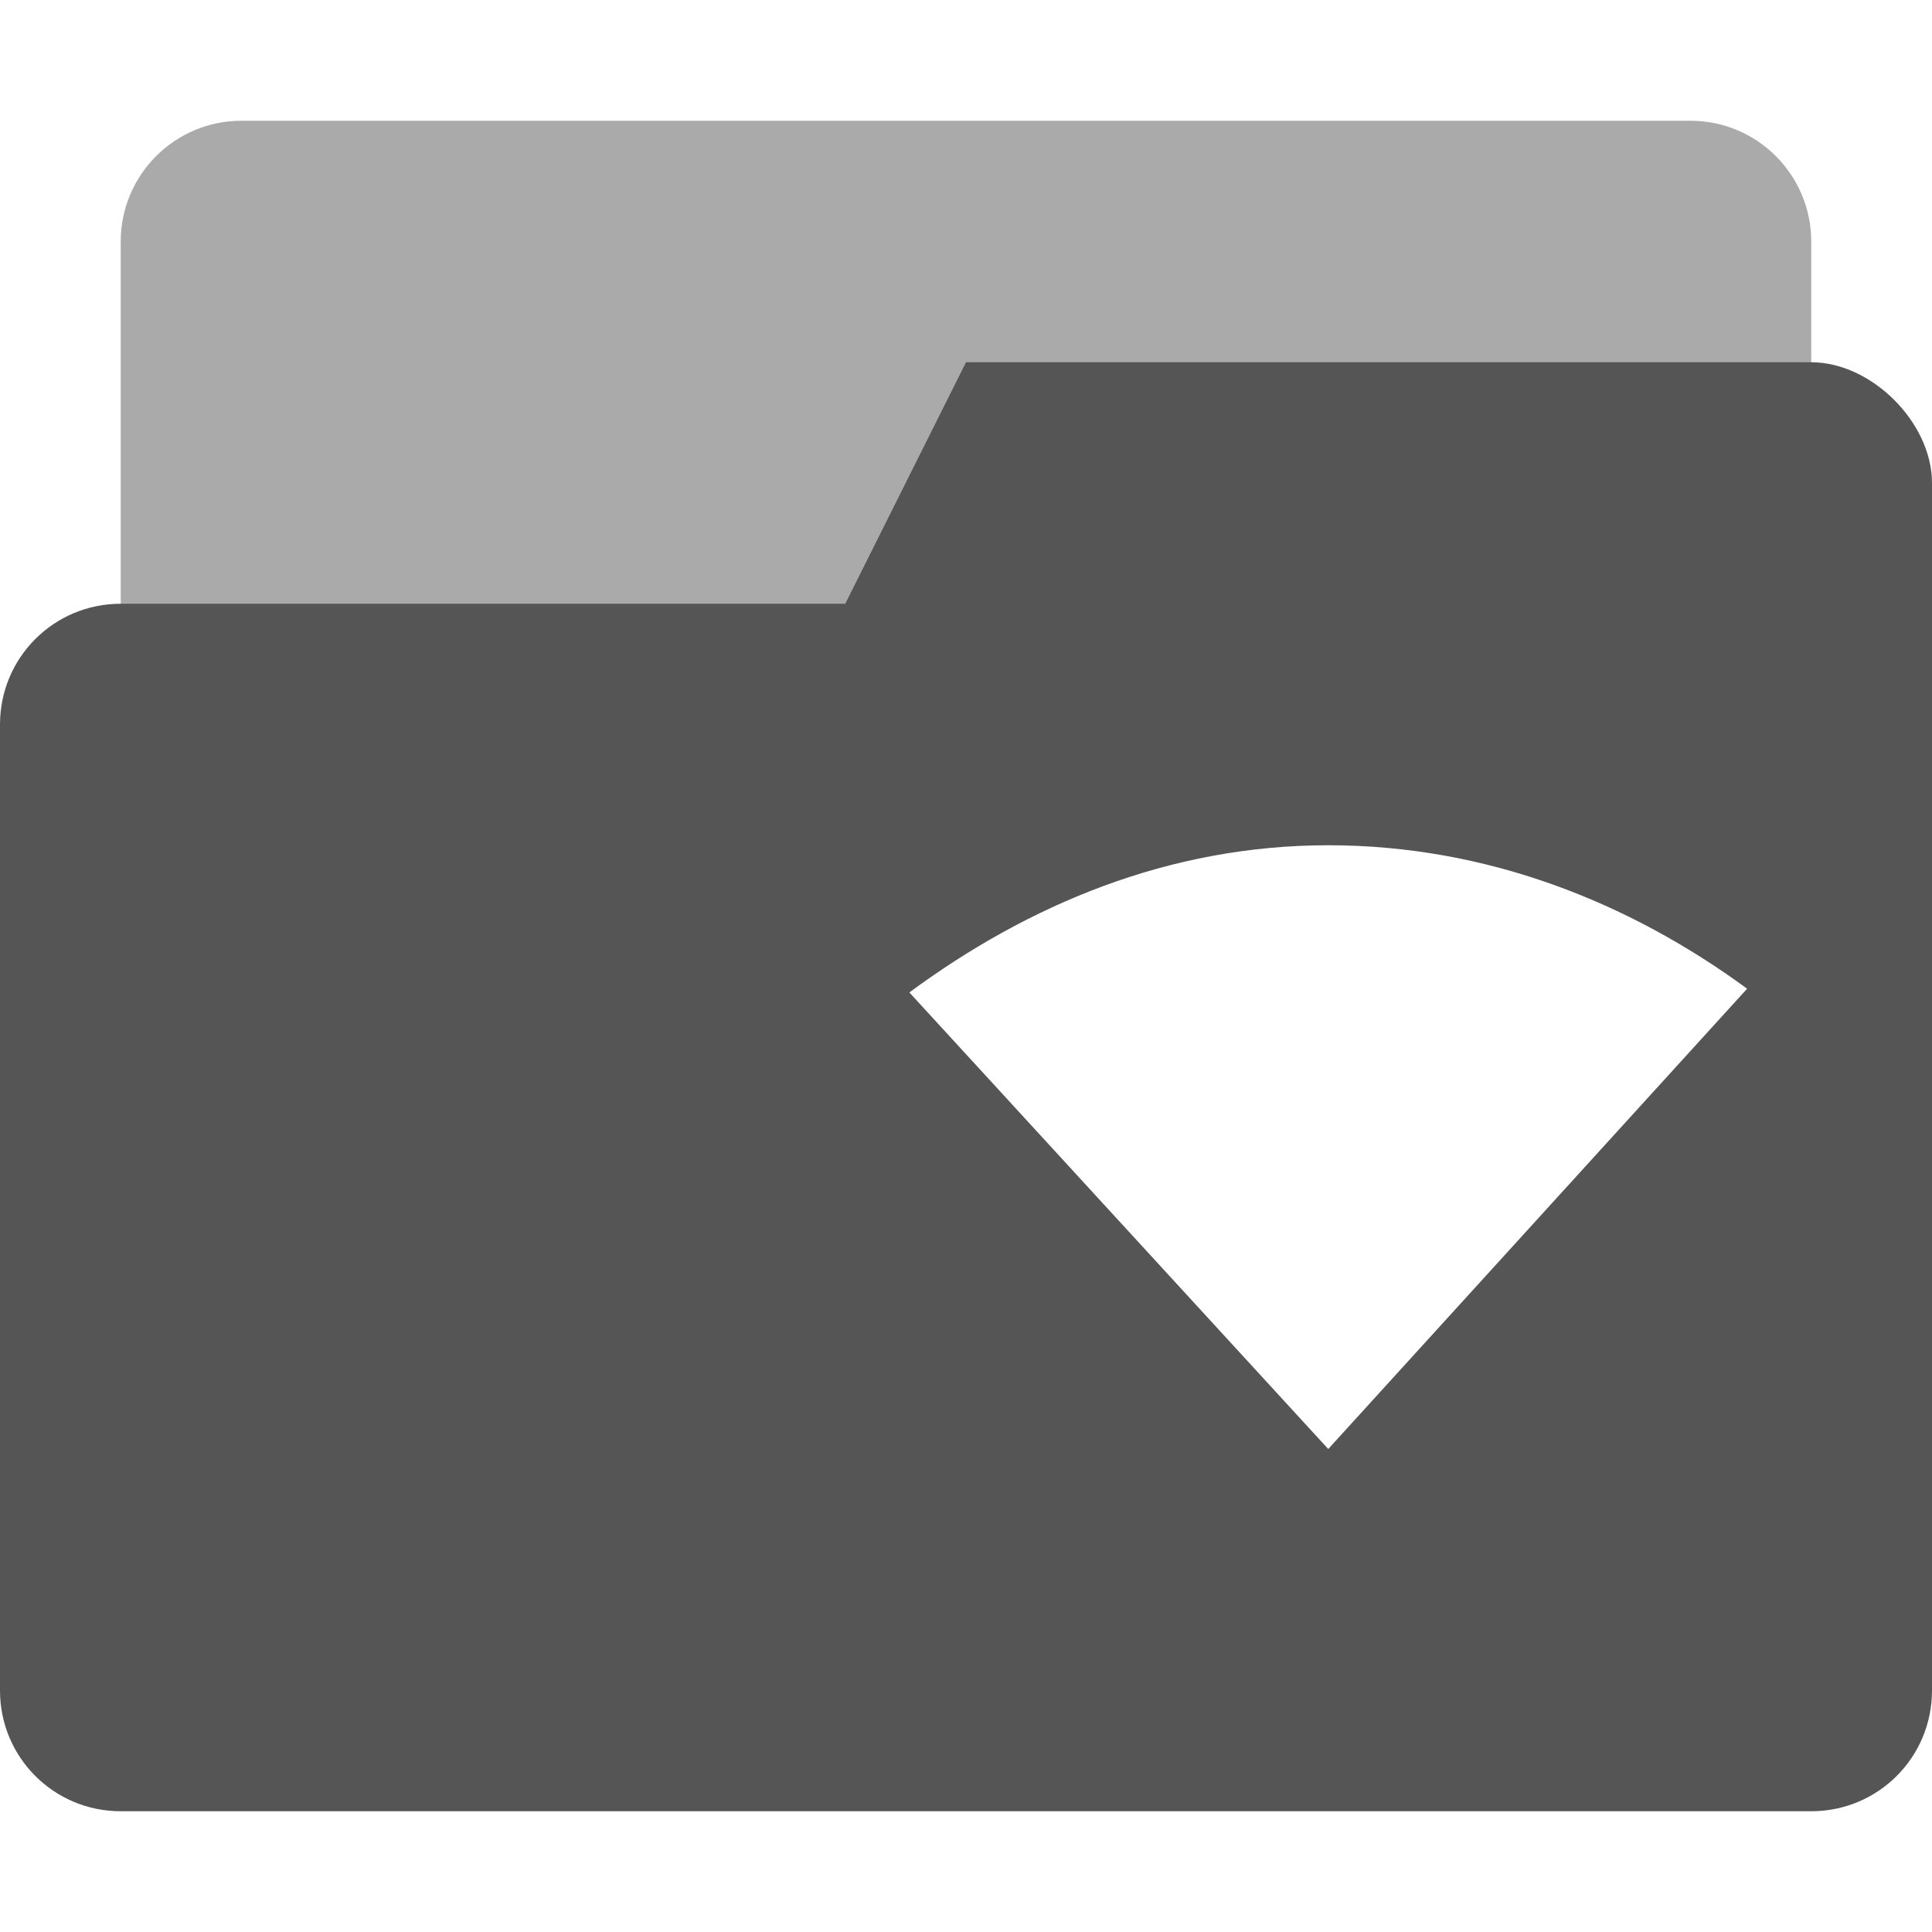
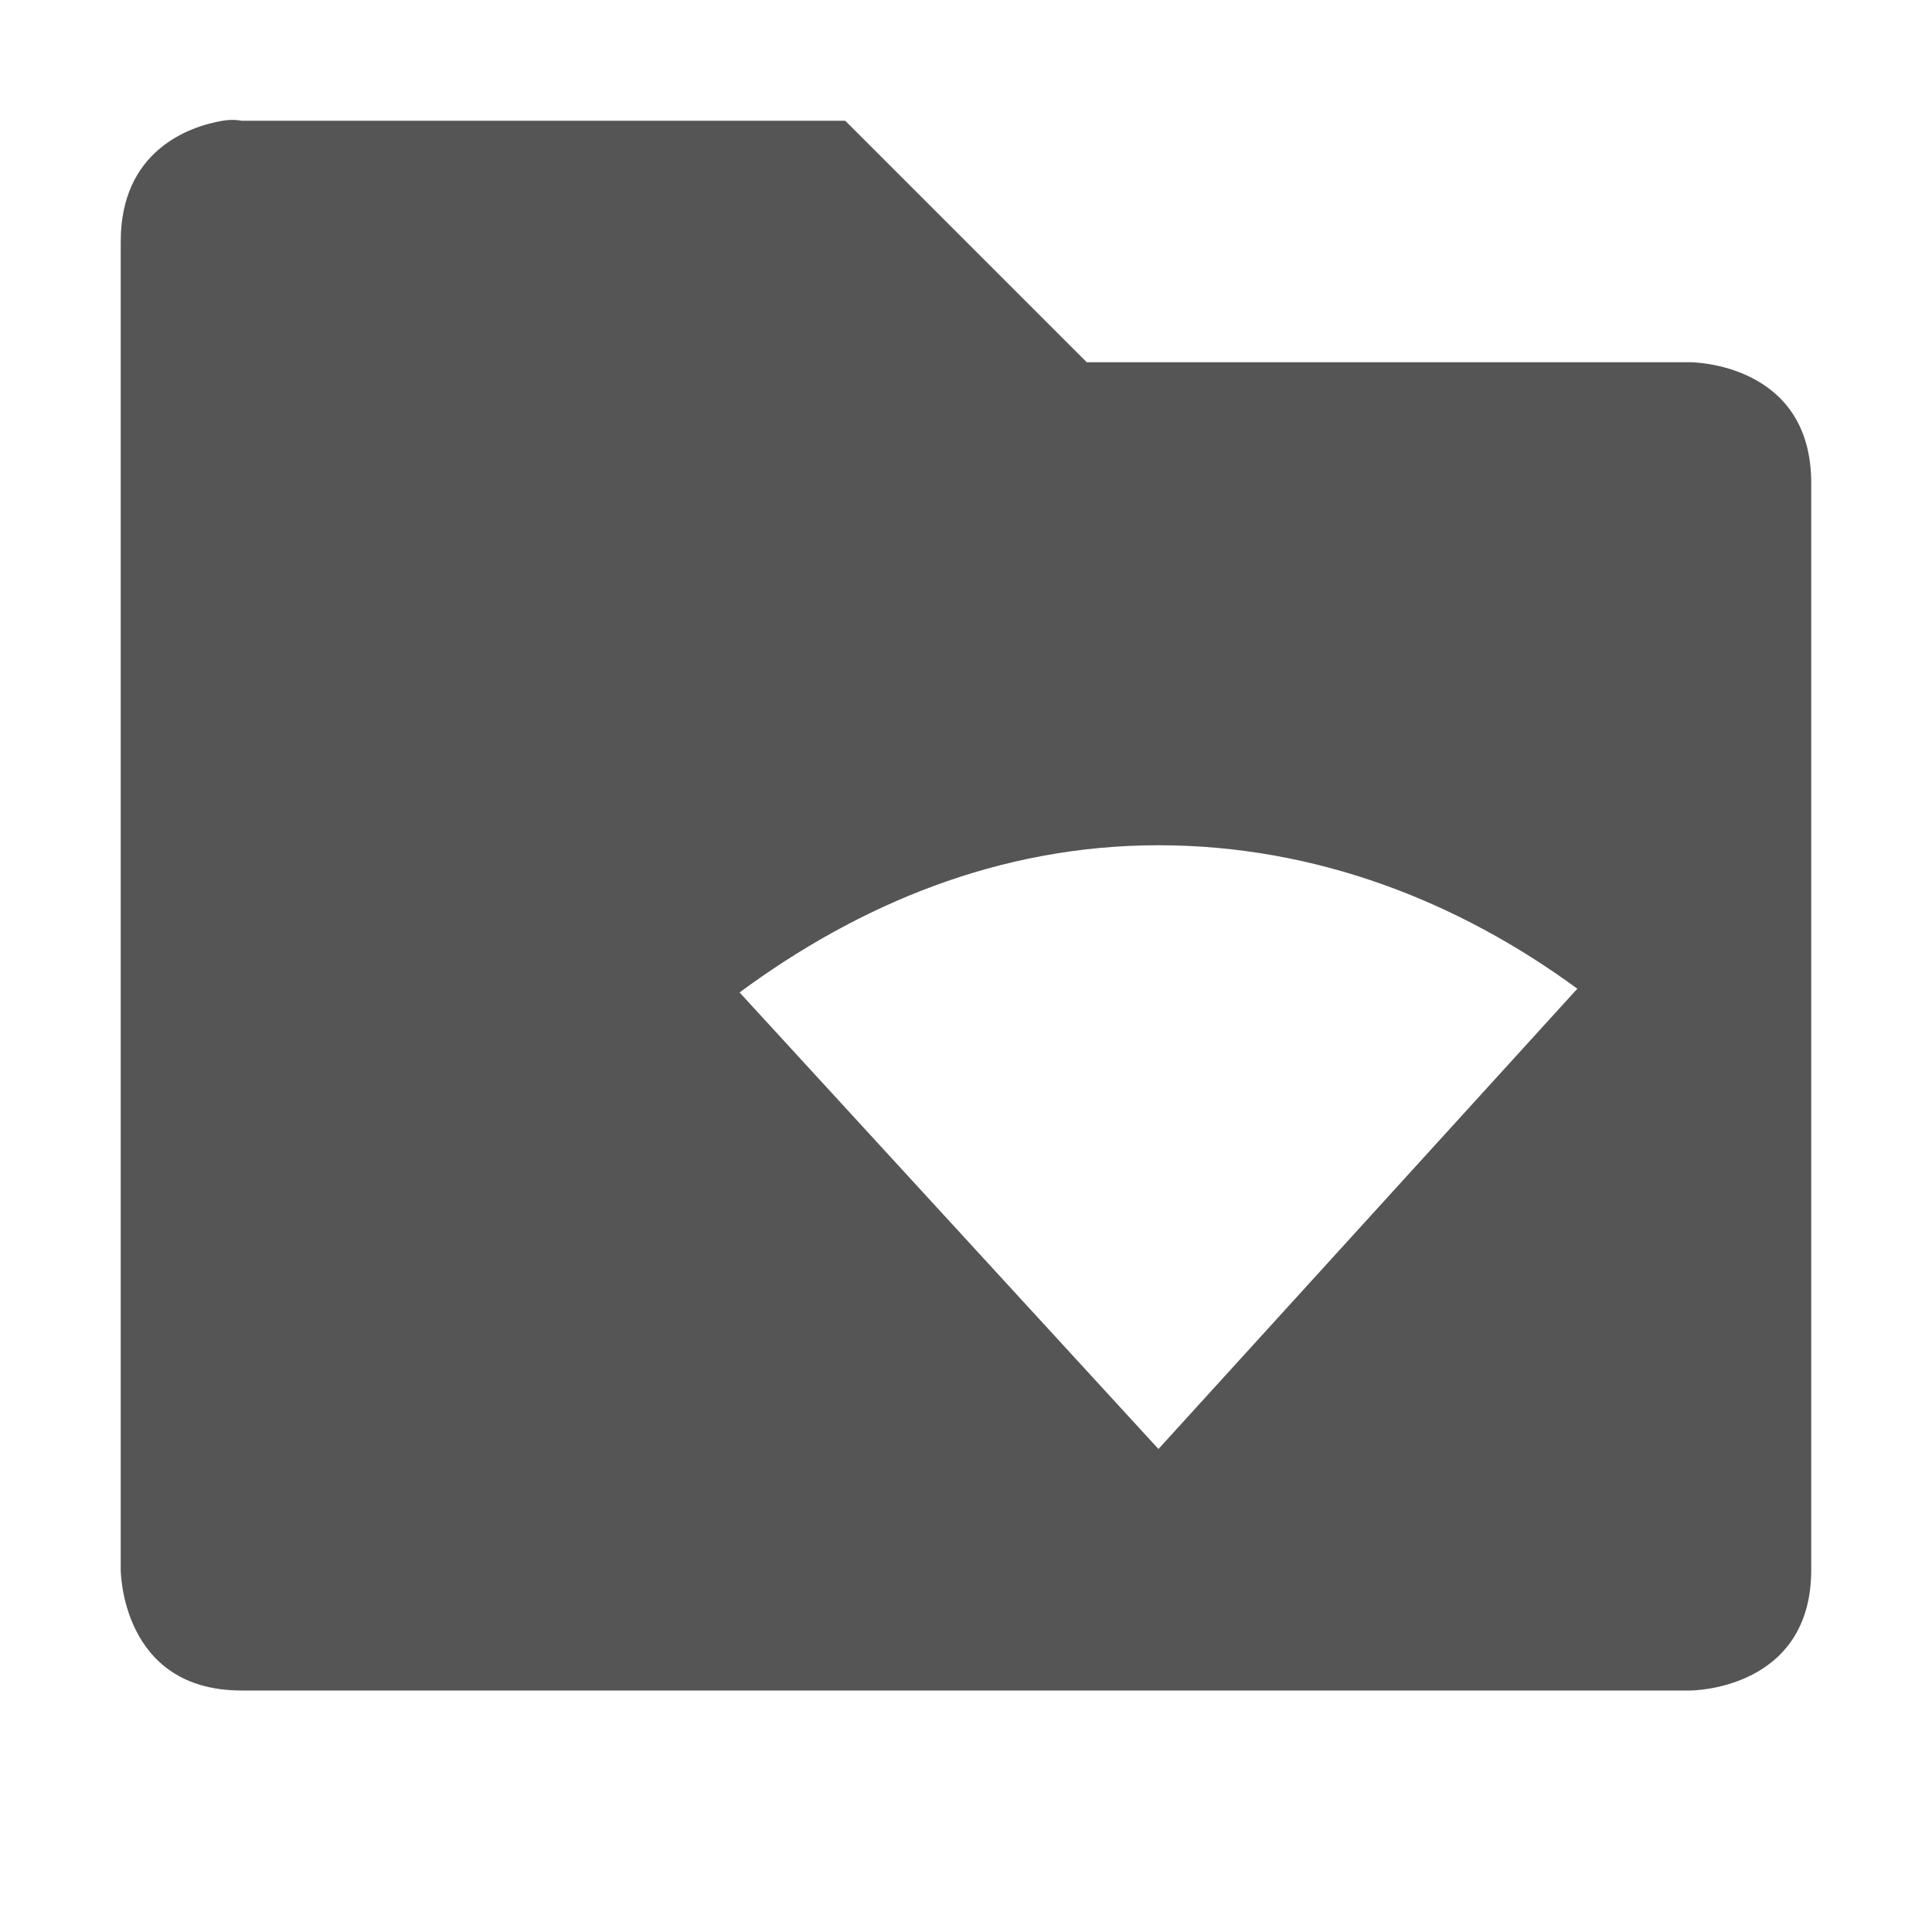
<svg xmlns="http://www.w3.org/2000/svg" xmlns:ns1="http://www.openswatchbook.org/uri/2009/osb" height="16" id="svg7384" style="enable-background:new" version="1.1" width="16">
  <defs id="defs7386">
    <linearGradient id="linearGradient5606" ns1:paint="solid">
      <stop id="stop5608" offset="0" style="stop-color:#000000;stop-opacity:1;" />
    </linearGradient>
    <filter color-interpolation-filters="sRGB" id="filter7554">
      <feBlend id="feBlend7556" in2="BackgroundImage" mode="darken" />
    </filter>
  </defs>
  <g id="layer9" style="display:inline" transform="translate(-825.0004,435)" />
  <g id="layer10" style="display:inline;filter:url(#filter7554)" transform="translate(-825.0004,435)" />
  <g id="layer1" style="display:inline" transform="translate(-584.0002,-182)">
-     <rect style="display:inline;opacity:0.5;fill:#565656;fill-opacity:1;stroke:none;stroke-width:1;stroke-linecap:round;stroke-linejoin:miter;stroke-miterlimit:4;stroke-dasharray:none;stroke-opacity:1;paint-order:stroke markers fill;enable-background:new" id="rect23" width="14" height="5" x="585" y="183" rx="1" ry="1" />
-     <path style="fill:#555555;fill-opacity:1;stroke:none" d="M 8 3 L 7 5 L 1 5 C 0.446 5 0 5.446 0 6 L 0 14 C 0 14.554 0.446 15 1 15 L 15 15 C 15.554 15 16 14.554 16 14 L 16 8 L 16 6 L 16 4 C 16 3.5 15.5 3 15 3 L 8 3 z M 11 7 C 12.309 7 13.488 7.469 14.469 8.188 L 11 12 L 7.531 8.219 C 8.516 7.492 9.681 7 11 7 z " transform="translate(584.0002,182)" id="path4" />
+     <path d="M 585.844,183 C 585.562,183.047 585,183.25 585,184 l 0,11 c 0,0 0,1 1,1 l 5,0 2,0 5,0 c 0,0 1,0 1,-1 l 0,-9 c 0,-1 -1,-1 -1,-1 l -5,0 -2,-2 -5,0 c 0,0 -0.062,-0.016 -0.156,0 z m 7.75,6 c 1.309,0 2.488,0.469 3.469,1.188 L 593.594,194 590.125,190.219 C 591.11,189.492 592.274,189 593.594,189 z" id="path5090" style="font-size:medium;font-style:normal;font-variant:normal;font-weight:normal;font-stretch:normal;text-indent:0;text-align:start;text-decoration:none;line-height:normal;letter-spacing:normal;word-spacing:normal;text-transform:none;direction:ltr;block-progression:tb;writing-mode:lr-tb;text-anchor:start;baseline-shift:baseline;color:#000000;fill:#555555;fill-opacity:1;stroke:none;stroke-width:2;marker:none;visibility:visible;display:inline;overflow:visible;enable-background:accumulate;font-family:Sans;-inkscape-font-specification:Sans" />
  </g>
  <g id="layer14" style="display:inline" transform="translate(-825.0004,435)" />
  <g id="layer15" style="display:inline" transform="translate(-825.0004,435)" />
  <g id="g71291" style="display:inline" transform="translate(-825.0004,435)" />
  <g id="layer2" style="display:inline" transform="translate(-584.0002,-32)" />
  <g id="g6058" style="display:inline" transform="translate(-584.0002,-32)" />
  <g id="layer12" style="display:inline" transform="translate(-825.0004,435)" />
</svg>
